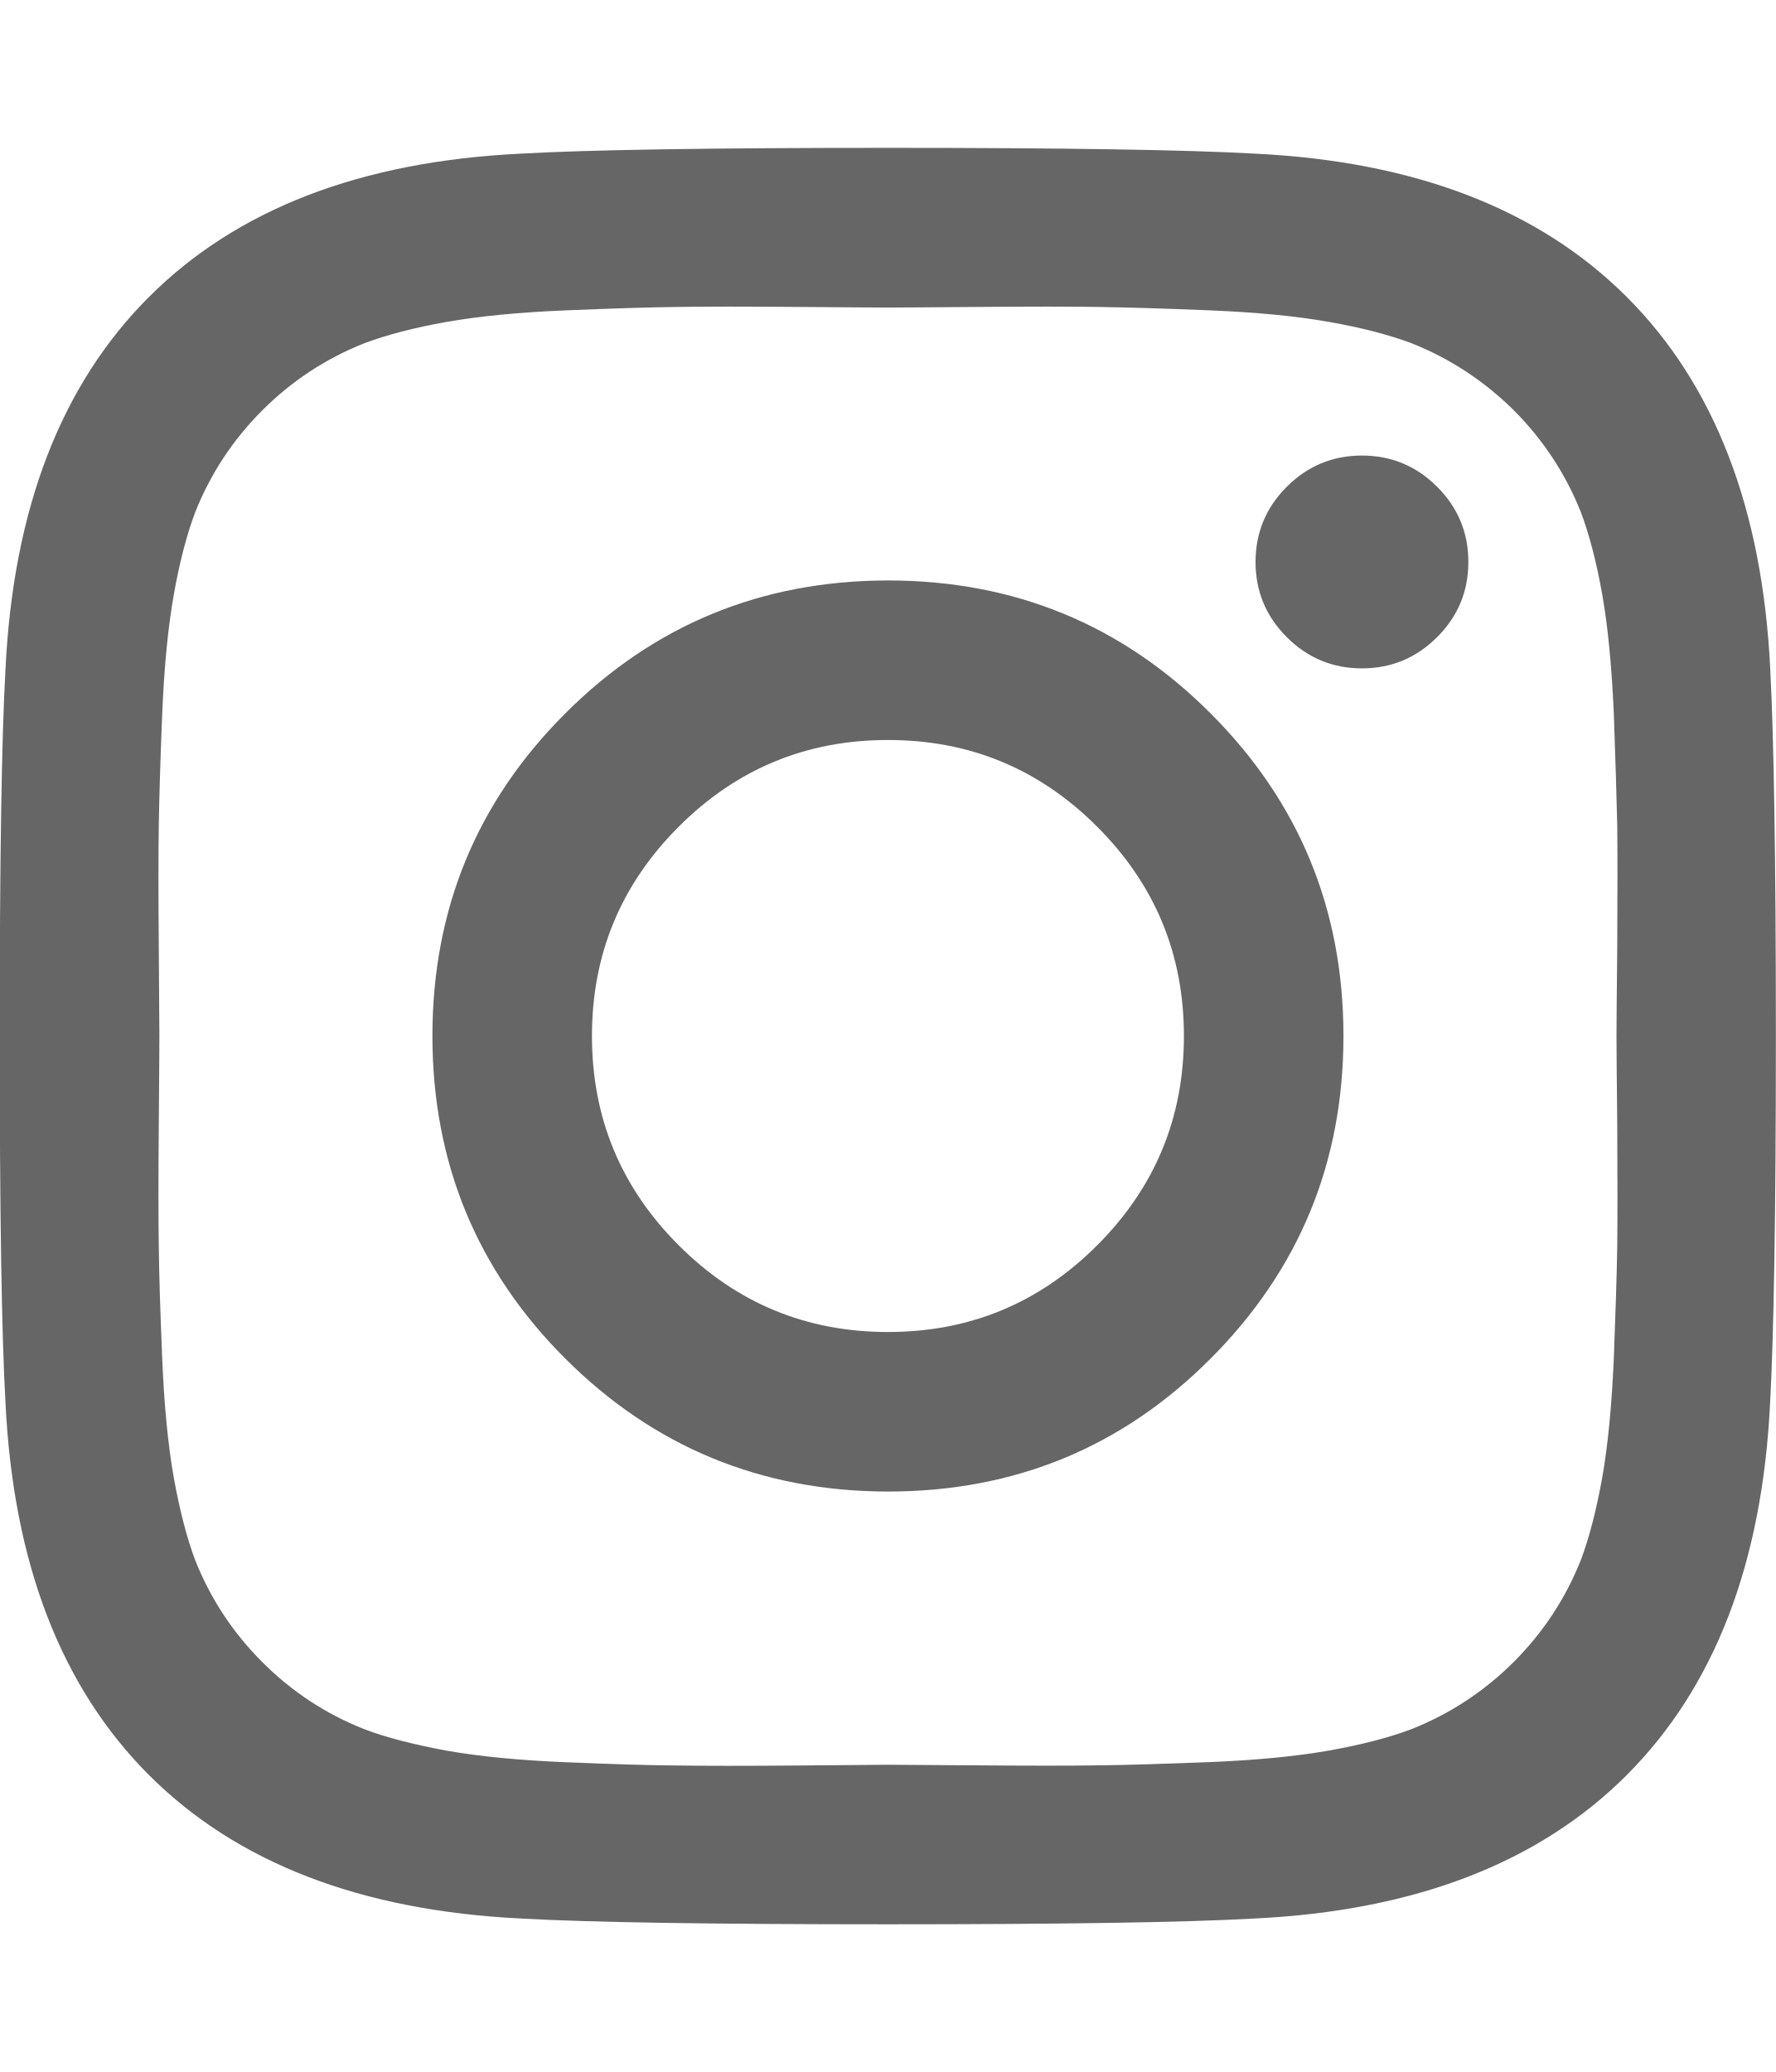
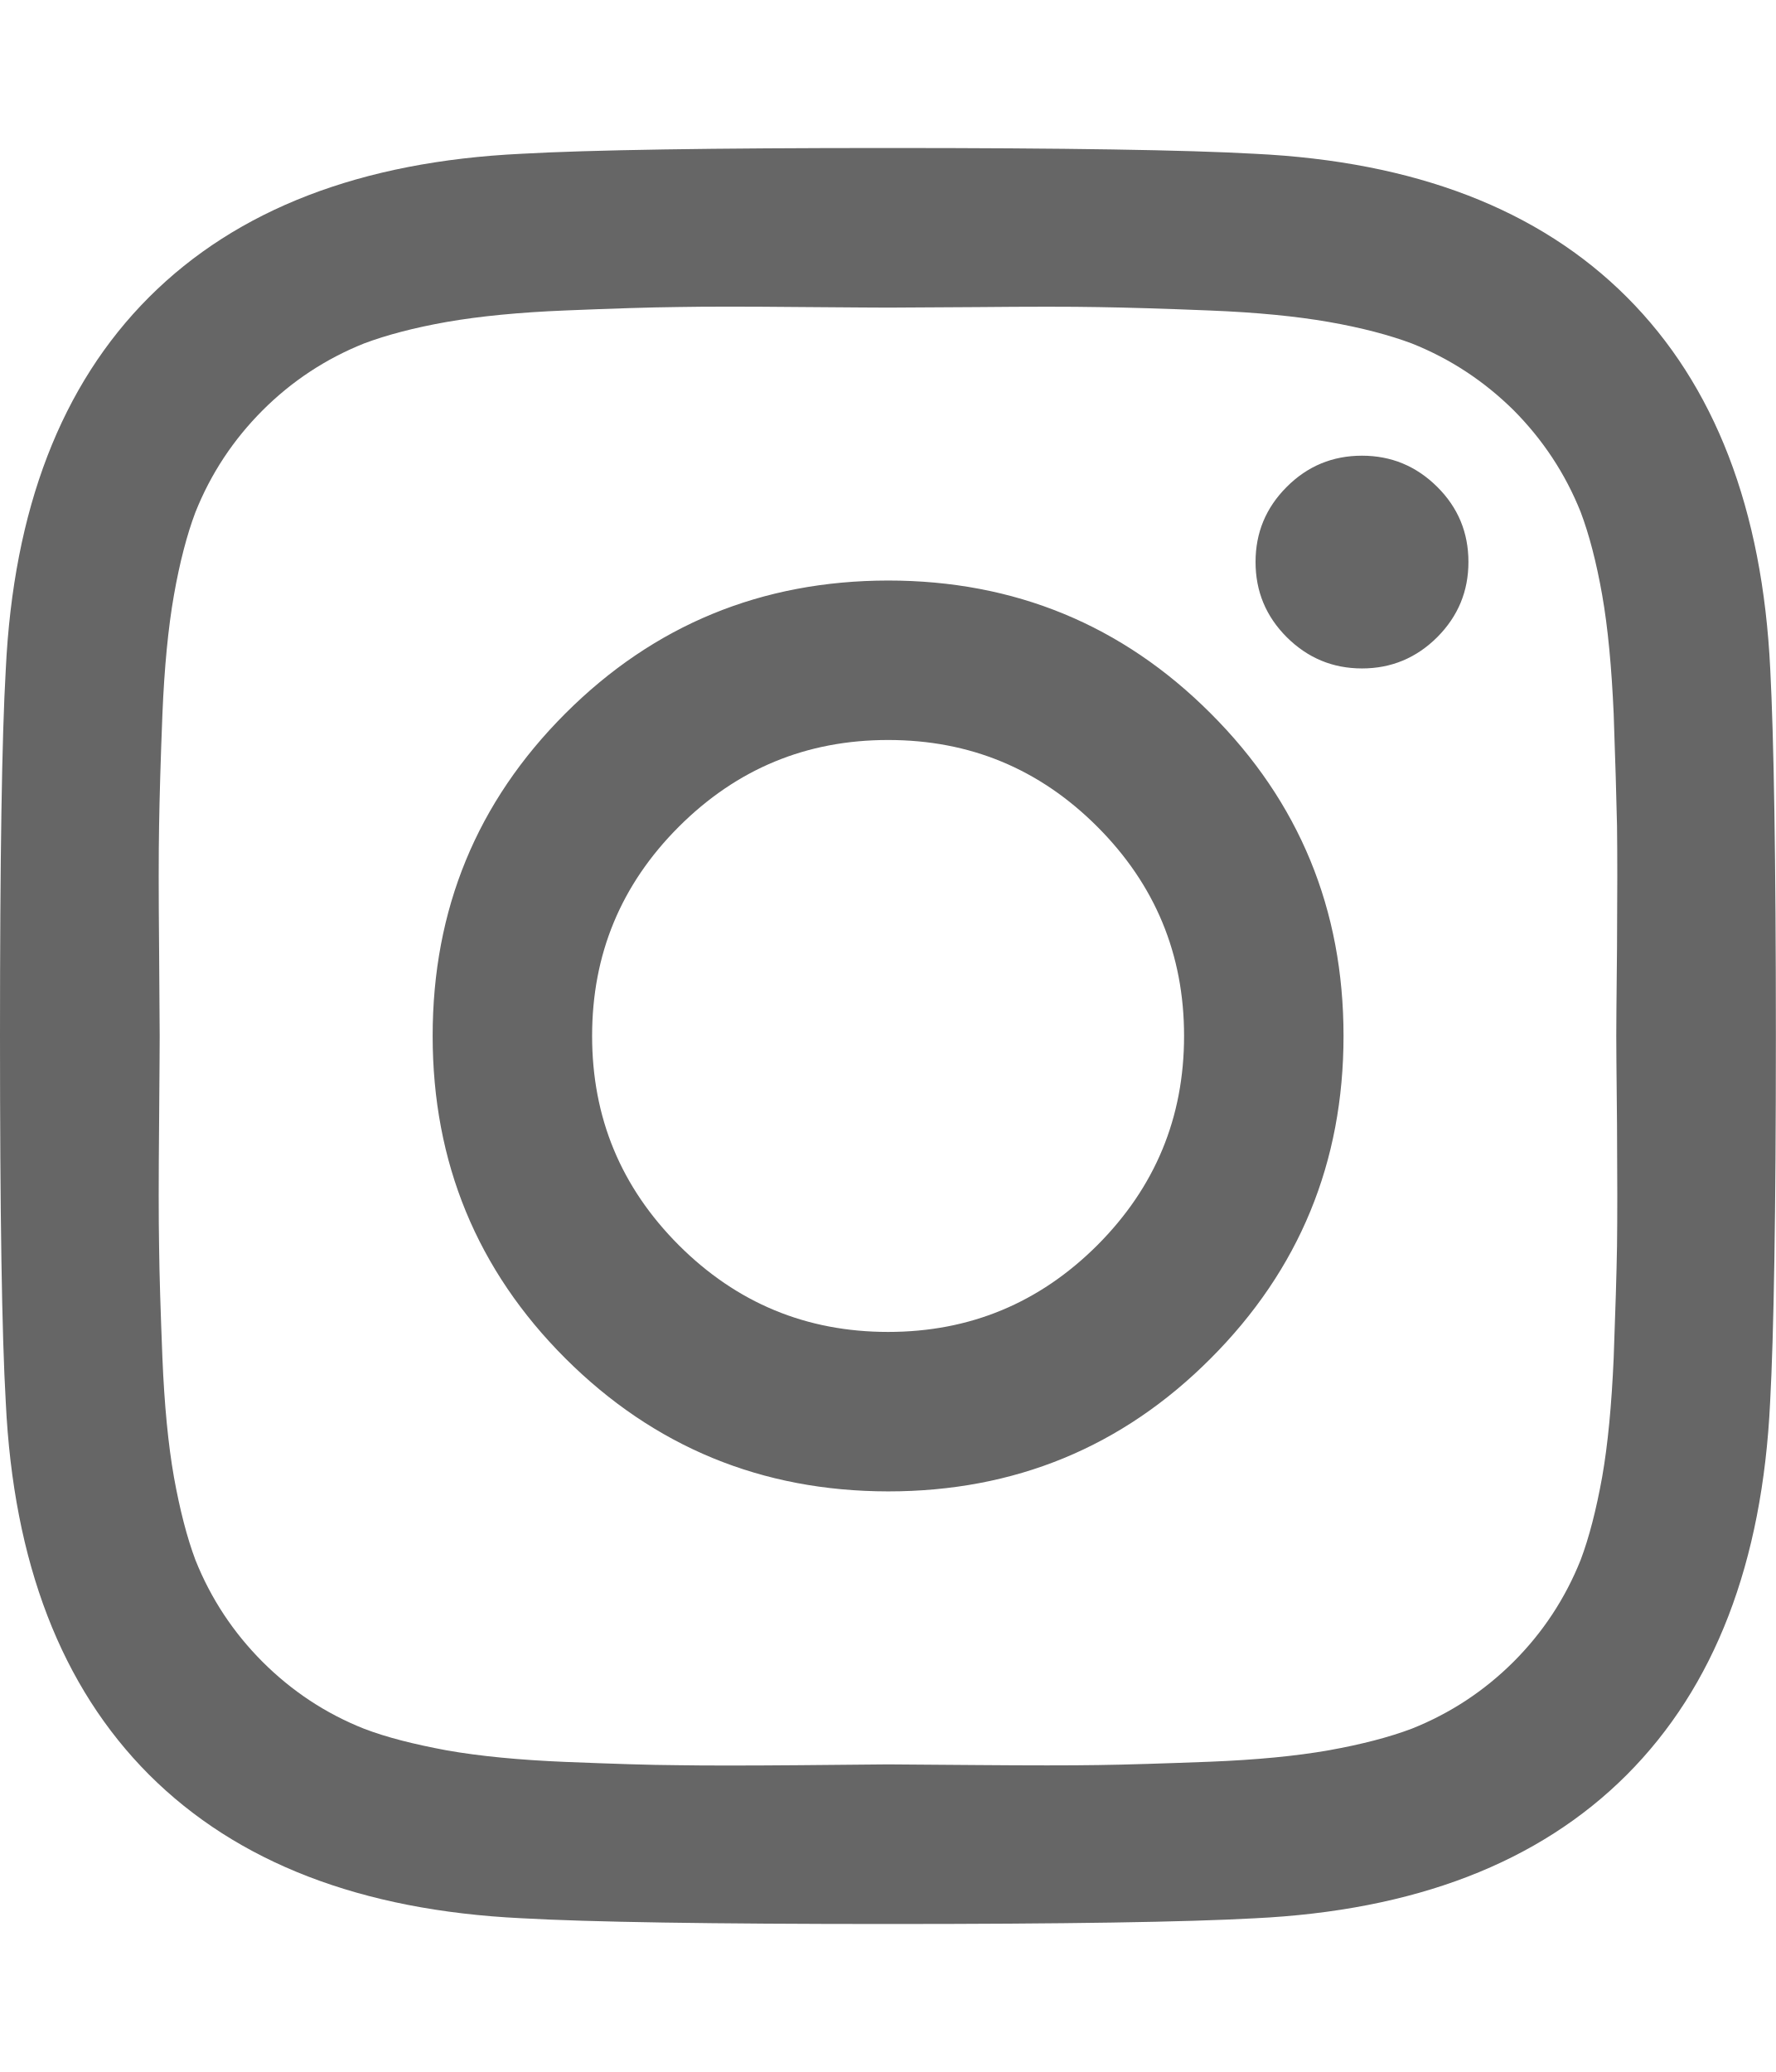
- <svg xmlns="http://www.w3.org/2000/svg" version="1.1" id="Layer_1" x="0px" y="0px" width="12px" height="14px" viewBox="0 0 12 14" enable-background="new 0 0 12 14" xml:space="preserve">
-   <path fill="#666666" d="M8,7c0-0.552-0.195-1.023-0.586-1.414S6.553,5,6,5C5.448,5,4.977,5.195,4.586,5.586S4,6.448,4,7  s0.195,1.023,0.586,1.414S5.448,9,6,9c0.553,0,1.023-0.195,1.414-0.586S8,7.552,8,7z M9.078,7c0,0.854-0.299,1.58-0.898,2.18  c-0.598,0.6-1.325,0.898-2.18,0.898C5.146,10.077,4.418,9.777,3.82,9.18S2.922,7.855,2.922,7S3.221,5.418,3.82,4.82  C4.418,4.222,5.146,3.923,6,3.922c0.854,0,1.582,0.299,2.18,0.898C8.779,5.419,9.078,6.146,9.078,7z M9.922,3.797  c0,0.198-0.07,0.367-0.211,0.508C9.57,4.446,9.4,4.516,9.203,4.516c-0.198,0-0.367-0.07-0.508-0.211  c-0.141-0.141-0.211-0.31-0.211-0.508c0-0.198,0.07-0.367,0.211-0.508s0.31-0.211,0.508-0.211c0.197,0,0.367,0.07,0.508,0.211  S9.922,3.599,9.922,3.797z M6,2.078c-0.037,0-0.236-0.001-0.598-0.004c-0.362-0.003-0.637-0.003-0.824,0  c-0.188,0.002-0.439,0.01-0.754,0.023C3.509,2.11,3.24,2.136,3.019,2.175C2.798,2.214,2.611,2.263,2.46,2.32  C2.199,2.424,1.97,2.575,1.772,2.773C1.574,2.971,1.423,3.2,1.319,3.461C1.262,3.612,1.213,3.799,1.174,4.02  C1.135,4.241,1.109,4.51,1.096,4.825C1.083,5.14,1.076,5.392,1.073,5.579c-0.003,0.188-0.003,0.462,0,0.824  c0.002,0.362,0.004,0.562,0.004,0.598S1.076,7.237,1.073,7.6c-0.003,0.361-0.003,0.637,0,0.823c0.002,0.188,0.01,0.438,0.023,0.754  s0.039,0.584,0.078,0.806c0.04,0.221,0.088,0.407,0.145,0.559c0.104,0.261,0.255,0.49,0.453,0.688  c0.198,0.198,0.427,0.35,0.688,0.453c0.151,0.058,0.338,0.105,0.559,0.146c0.221,0.039,0.49,0.065,0.805,0.078  c0.315,0.013,0.566,0.021,0.754,0.022c0.187,0.003,0.462,0.003,0.824,0C5.764,11.926,5.963,11.924,6,11.924s0.236,0.002,0.598,0.004  c0.362,0.003,0.637,0.003,0.824,0c0.188-0.002,0.439-0.01,0.754-0.022c0.315-0.013,0.584-0.039,0.805-0.078  c0.222-0.04,0.408-0.088,0.56-0.146c0.261-0.104,0.489-0.255,0.688-0.453c0.197-0.197,0.349-0.427,0.453-0.688  c0.057-0.151,0.105-0.338,0.145-0.559c0.039-0.222,0.064-0.49,0.078-0.806c0.012-0.315,0.02-0.566,0.023-0.754  c0.002-0.187,0.002-0.462,0-0.823c-0.004-0.363-0.005-0.562-0.005-0.599s0.001-0.236,0.005-0.598c0.002-0.362,0.002-0.636,0-0.824  c-0.004-0.188-0.012-0.439-0.023-0.754c-0.014-0.315-0.039-0.584-0.078-0.805s-0.088-0.408-0.145-0.559  c-0.104-0.261-0.256-0.49-0.453-0.688C10.029,2.575,9.801,2.424,9.54,2.32C9.389,2.263,9.202,2.214,8.98,2.175  C8.76,2.136,8.491,2.11,8.176,2.097C7.861,2.084,7.609,2.077,7.422,2.074c-0.188-0.003-0.462-0.003-0.824,0  C6.236,2.077,6.037,2.078,6,2.078z M12,7c0,1.193-0.014,2.019-0.039,2.477c-0.052,1.084-0.375,1.922-0.969,2.517  c-0.594,0.594-1.433,0.917-2.516,0.969c-0.459,0.026-1.285,0.039-2.478,0.039c-1.193,0-2.019-0.013-2.477-0.039  C2.438,12.91,1.6,12.587,1.006,11.993c-0.594-0.595-0.917-1.433-0.969-2.517C0.011,9.019-0.002,8.193-0.002,7  c0-1.193,0.013-2.019,0.039-2.477c0.052-1.083,0.375-1.922,0.969-2.516C1.6,1.413,2.438,1.09,3.522,1.038  C3.98,1.012,4.806,0.999,5.999,0.999c1.192,0,2.019,0.013,2.478,0.039c1.083,0.052,1.922,0.375,2.516,0.969  c0.594,0.594,0.917,1.433,0.969,2.516C11.986,4.981,12,5.807,12,7z" />
+ <svg xmlns="http://www.w3.org/2000/svg" version="1.1" id="Layer_1" x="0px" y="0px" width="24px" height="28px" viewBox="0 0 24 28" enable-background="new 0 0 24 28" xml:space="preserve">
+   <path fill="#666666" d="M16.002,13.999c0-1.104-0.391-2.045-1.172-2.827C14.047,10.389,13.107,10,12.002,10  c-1.104,0-2.045,0.39-2.828,1.172c-0.782,0.782-1.172,1.723-1.172,2.827c0,1.105,0.39,2.045,1.172,2.828  c0.782,0.781,1.724,1.172,2.828,1.172c1.105,0,2.045-0.391,2.828-1.172C15.611,16.044,16.002,15.104,16.002,13.999z M18.157,13.999  c0,1.708-0.598,3.16-1.796,4.359c-1.195,1.199-2.65,1.796-4.359,1.796c-1.708-0.002-3.164-0.603-4.36-1.796  c-1.195-1.193-1.795-2.649-1.795-4.359s0.598-3.163,1.795-4.359c1.196-1.195,2.652-1.793,4.36-1.795  c1.707,0,3.164,0.599,4.359,1.795C17.56,10.837,18.157,12.291,18.157,13.999z M19.845,7.594c0,0.396-0.14,0.734-0.422,1.017  c-0.282,0.281-0.622,0.422-1.016,0.422c-0.396,0-0.734-0.141-1.017-0.422c-0.282-0.282-0.422-0.62-0.422-1.017  c0-0.396,0.14-0.733,0.422-1.015s0.62-0.421,1.017-0.421c0.394,0,0.733,0.14,1.016,0.421S19.845,7.198,19.845,7.594z M12.002,4.157  c-0.074,0-0.472-0.002-1.196-0.008c-0.723-0.007-1.273-0.007-1.647,0c-0.376,0.004-0.878,0.02-1.508,0.046  c-0.63,0.025-1.167,0.078-1.61,0.155c-0.442,0.078-0.816,0.177-1.118,0.29c-0.521,0.208-0.98,0.511-1.375,0.906  C3.152,5.943,2.849,6.401,2.641,6.922C2.527,7.224,2.429,7.598,2.351,8.04s-0.13,0.98-0.156,1.61  c-0.025,0.63-0.039,1.134-0.045,1.508c-0.007,0.376-0.007,0.923,0,1.646C2.154,13.529,2.158,13.928,2.158,14  s-0.002,0.472-0.008,1.199c-0.007,0.721-0.007,1.271,0,1.645c0.004,0.375,0.02,0.875,0.045,1.508  c0.026,0.632,0.078,1.168,0.156,1.611c0.08,0.442,0.176,0.814,0.29,1.118c0.208,0.521,0.511,0.979,0.906,1.375  c0.396,0.396,0.854,0.7,1.375,0.906c0.302,0.116,0.676,0.21,1.118,0.292c0.442,0.078,0.979,0.13,1.61,0.156  c0.63,0.025,1.132,0.042,1.508,0.044c0.374,0.006,0.924,0.006,1.647,0c0.725-0.007,1.122-0.011,1.196-0.011s0.472,0.004,1.196,0.009  c0.724,0.006,1.272,0.006,1.647,0c0.375-0.005,0.877-0.021,1.508-0.045c0.63-0.025,1.167-0.077,1.609-0.155  c0.444-0.08,0.816-0.177,1.12-0.292c0.521-0.208,0.979-0.51,1.376-0.906c0.394-0.394,0.697-0.854,0.905-1.375  c0.114-0.302,0.21-0.676,0.29-1.118c0.078-0.443,0.128-0.979,0.156-1.611c0.023-0.631,0.039-1.133,0.045-1.508  c0.005-0.375,0.005-0.924,0-1.645c-0.008-0.727-0.01-1.125-0.01-1.199s0.002-0.472,0.01-1.196c0.005-0.723,0.005-1.271,0-1.646  c-0.008-0.376-0.023-0.878-0.045-1.508c-0.028-0.63-0.078-1.168-0.156-1.61c-0.078-0.442-0.176-0.816-0.29-1.118  c-0.208-0.521-0.512-0.979-0.905-1.375c-0.399-0.394-0.856-0.696-1.378-0.904c-0.302-0.113-0.676-0.212-1.12-0.29  c-0.44-0.077-0.978-0.13-1.607-0.155c-0.631-0.026-1.135-0.04-1.508-0.046c-0.377-0.007-0.924-0.007-1.647,0  C12.474,4.155,12.076,4.157,12.002,4.157z M24,13.999c0,2.385-0.028,4.037-0.078,4.953c-0.104,2.168-0.75,3.843-1.938,5.033  c-1.188,1.188-2.865,1.834-5.031,1.938C16.035,25.974,14.383,26,11.998,26c-2.385,0-4.038-0.026-4.953-0.078  c-2.166-0.105-3.841-0.752-5.03-1.939c-1.187-1.19-1.833-2.865-1.937-5.033C0.025,18.035,0,16.384,0,13.999s0.025-4.037,0.078-4.953  c0.104-2.166,0.75-3.843,1.937-5.031c1.188-1.187,2.864-1.833,5.032-1.937C7.962,2.026,9.615,2,12,2  c2.383,0,4.037,0.026,4.955,0.078c2.166,0.104,3.844,0.75,5.031,1.937c1.188,1.188,1.834,2.865,1.938,5.031  C23.972,9.961,24,11.613,24,13.999z" />
</svg>
